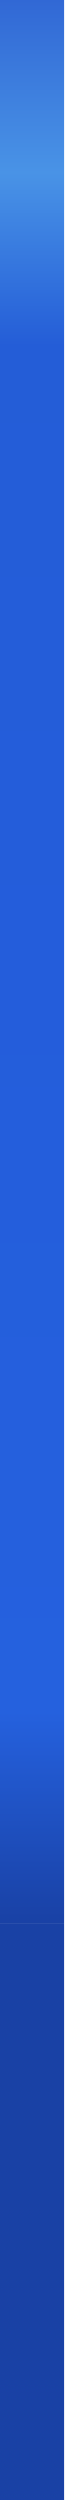
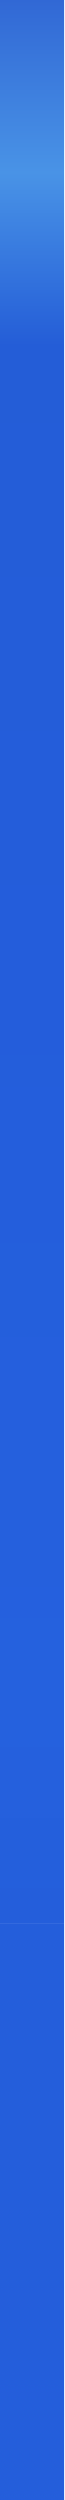
<svg xmlns="http://www.w3.org/2000/svg" width="1" height="39" viewBox="0 0 1 39" preserveAspectRatio="none">
  <defs>
    <linearGradient id="panel" x1="0" y1="0" x2="0" y2="30" gradientUnits="userSpaceOnUse">
      <stop offset="0%" stop-color="#3168d5" />
      <stop offset="9%" stop-color="#4993e6" />
      <stop offset="18%" stop-color="#245dd7" />
      <stop offset="50%" stop-color="#245ddb" />
      <stop offset="89%" stop-color="#2561de" />
-       <stop offset="100%" stop-color="#1941a5" />
+       <stop offset="100%" stop-color="#245edb" />
    </linearGradient>
  </defs>
  <rect width="1" height="30" fill="url(#panel)" />
-   <rect y="30" width="1" height="9" fill="#1941a5" />
+   <rect y="30" width="1" height="9" fill="#245edb" />
</svg>
